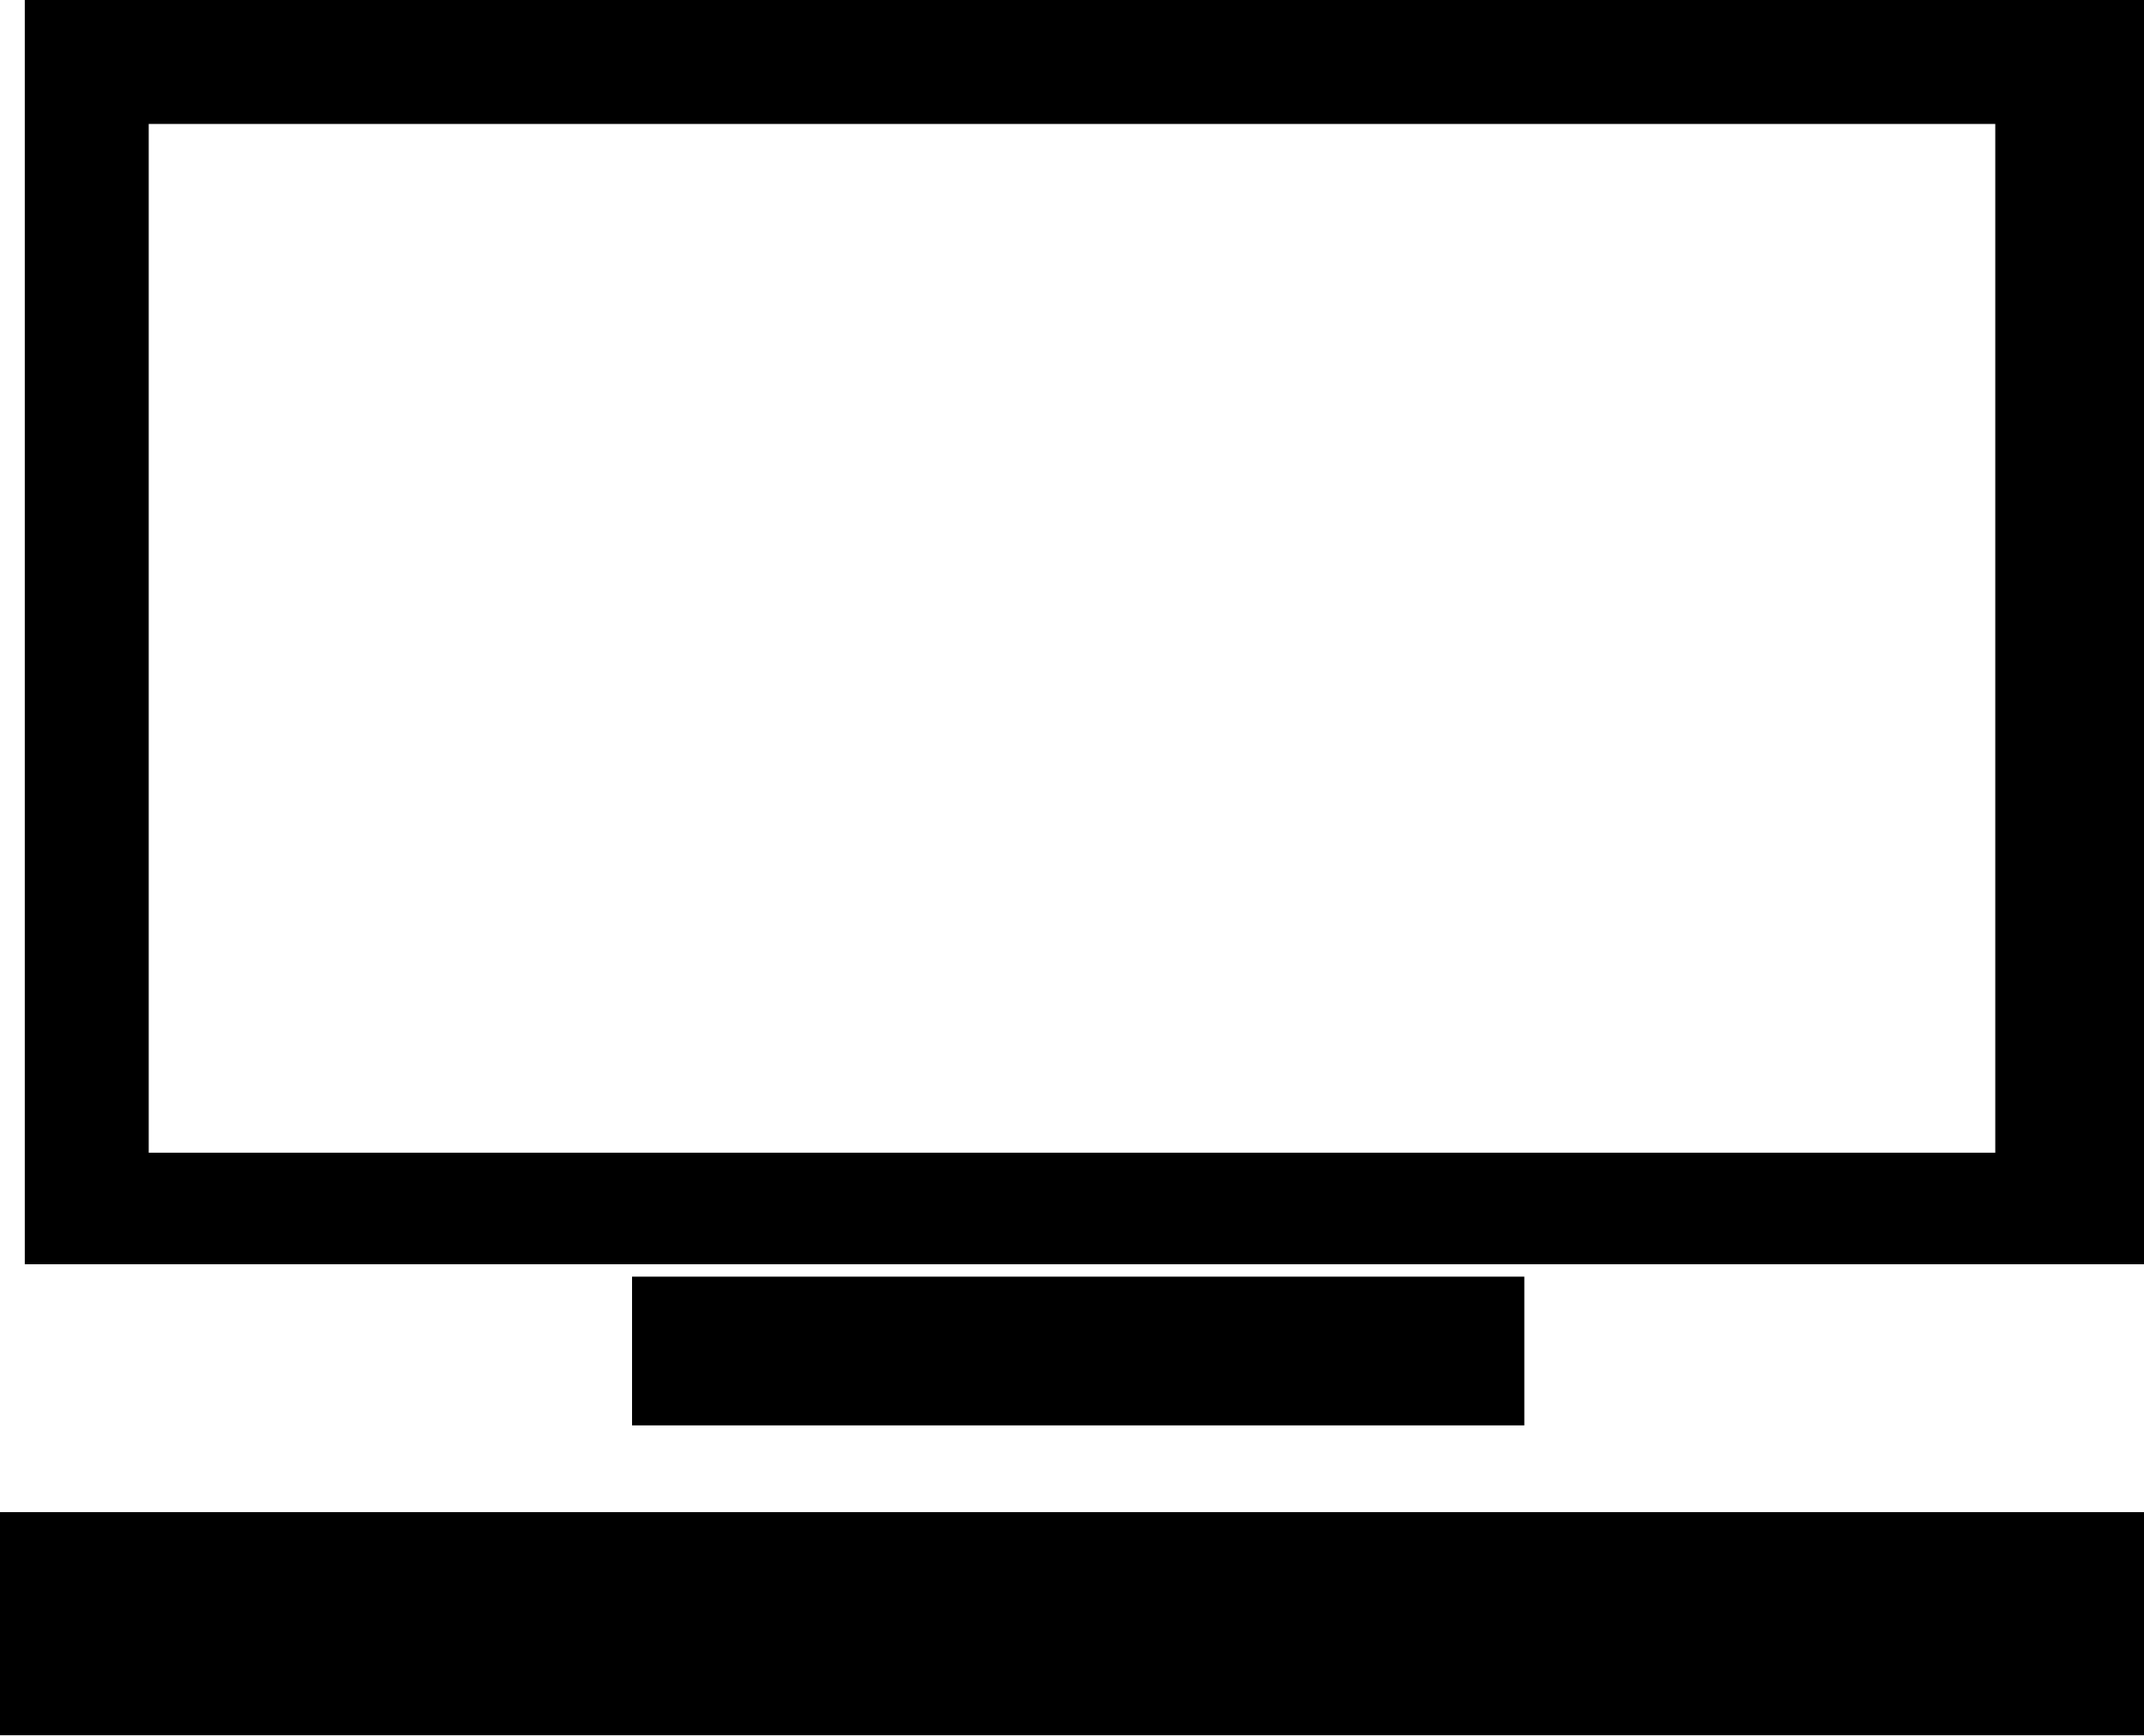
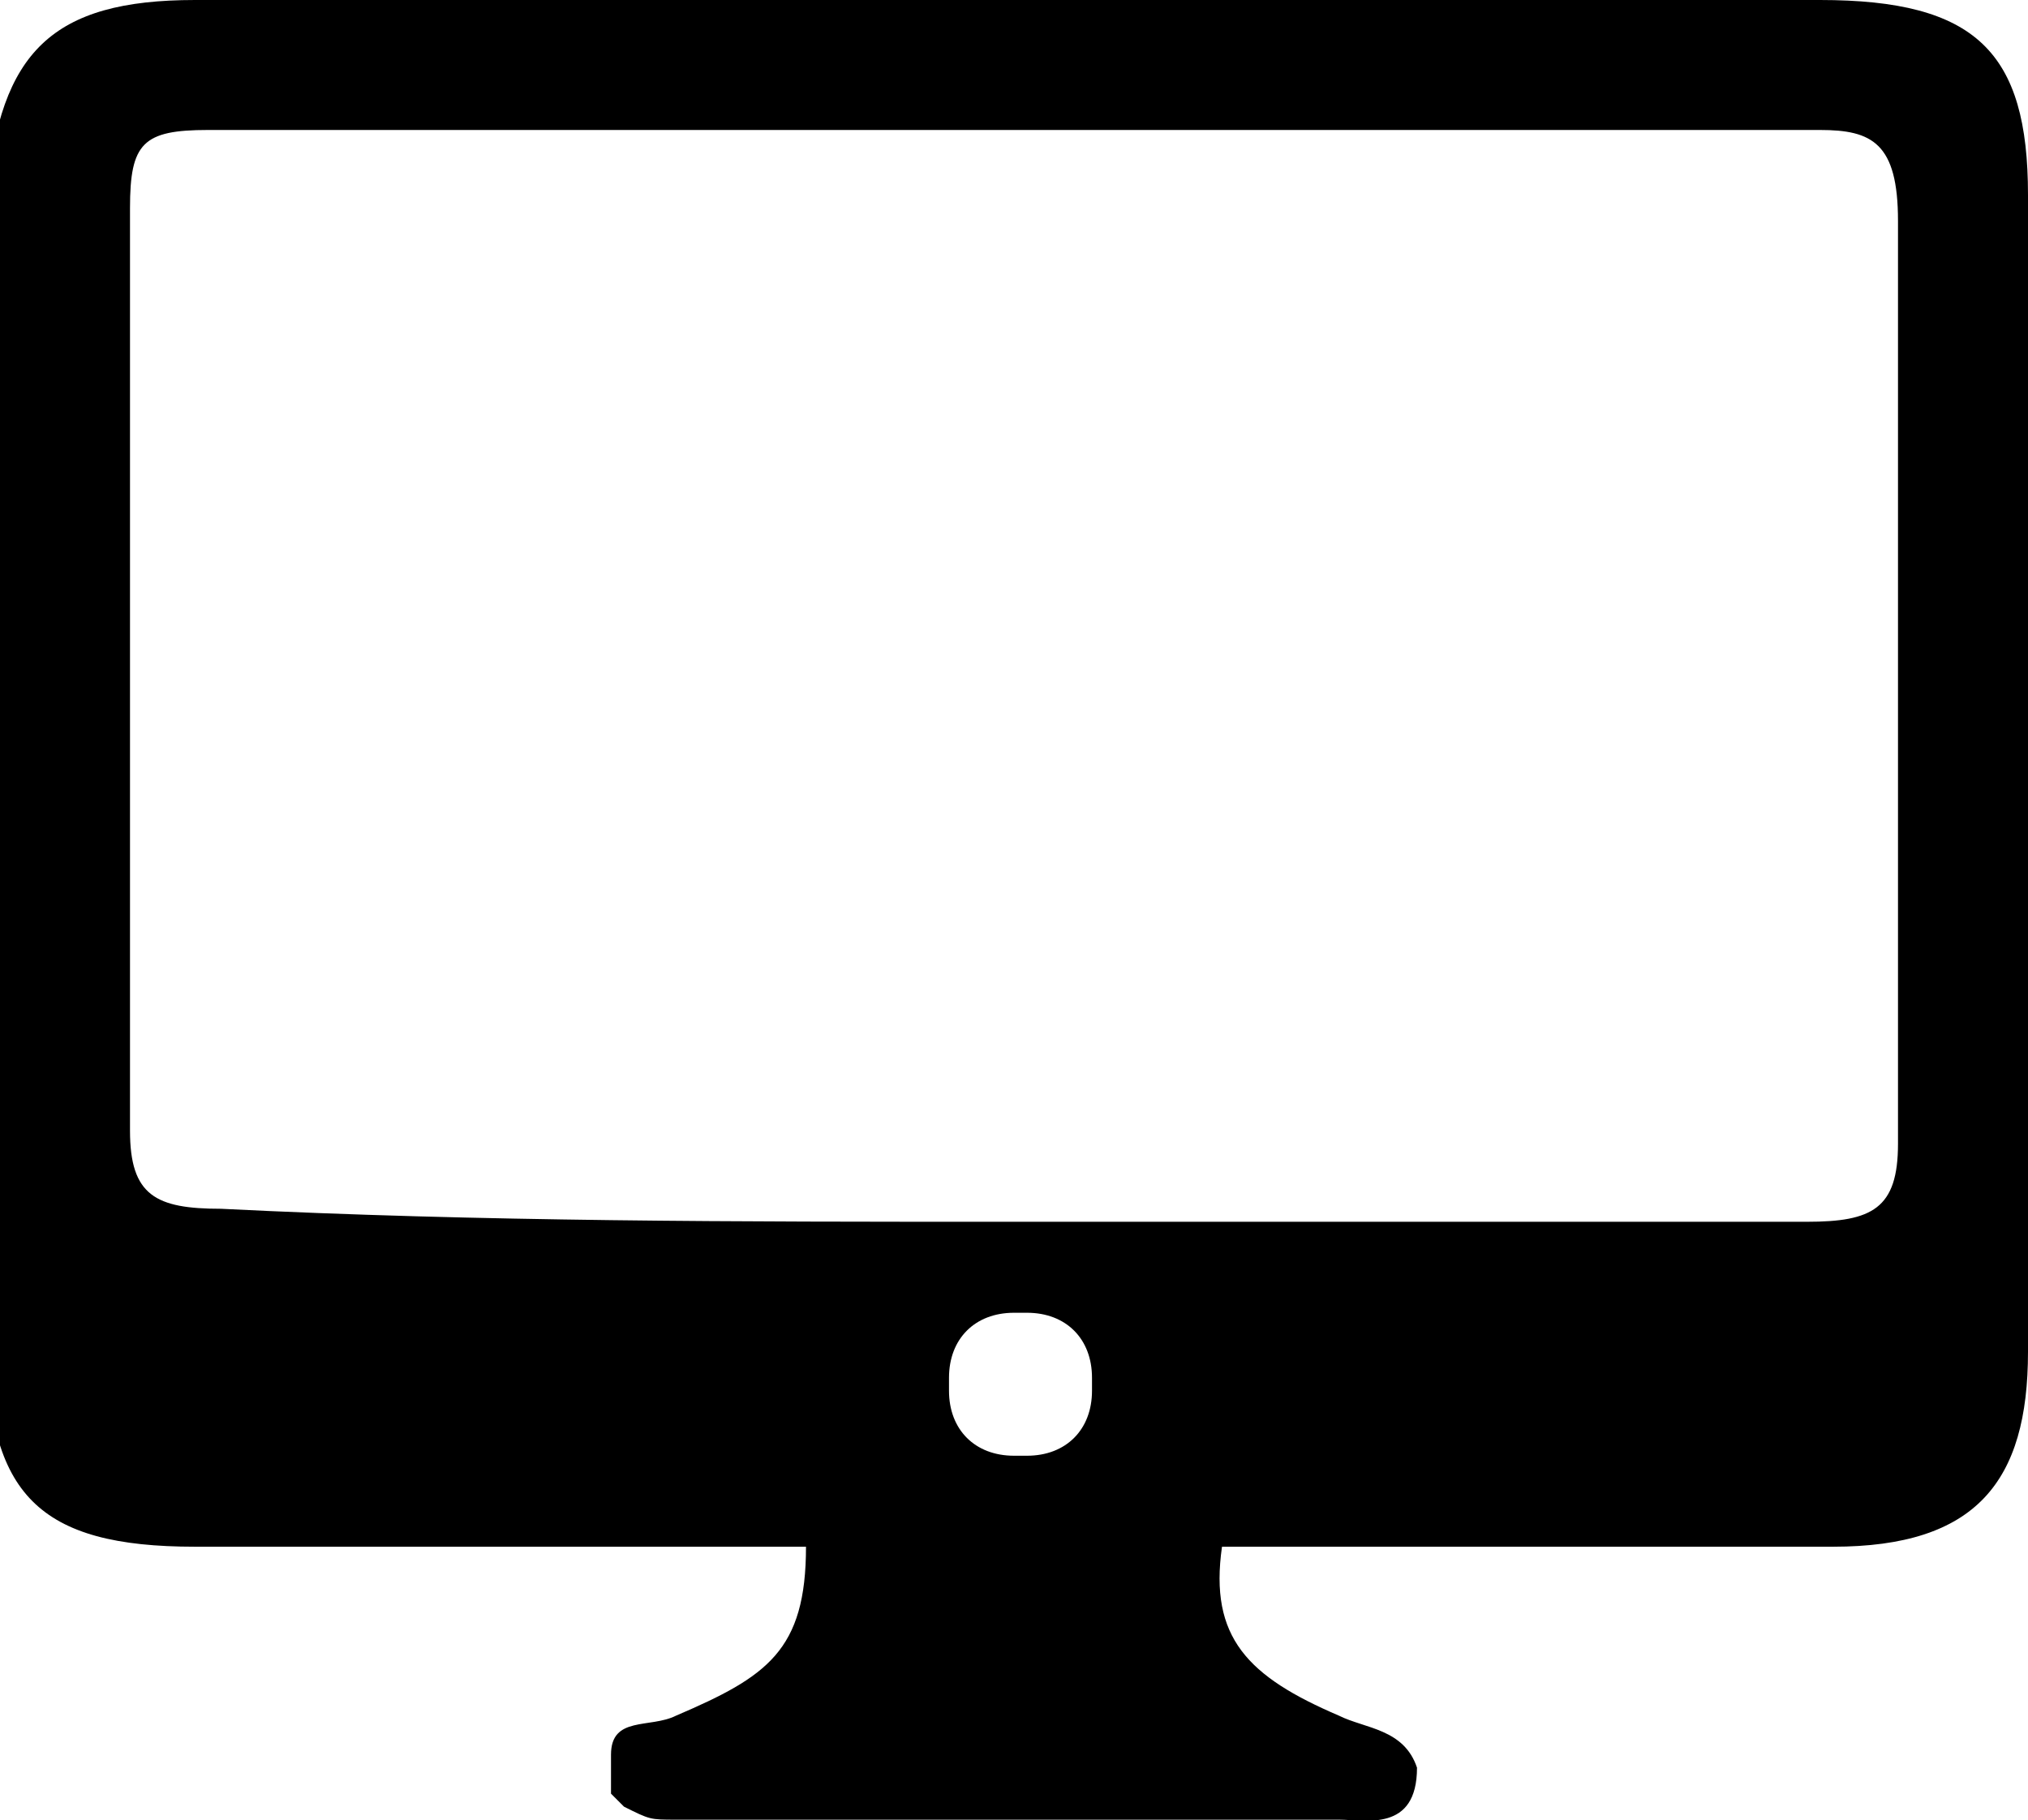
- <svg xmlns="http://www.w3.org/2000/svg" version="1.1" id="computer" x="0px" y="0px" viewBox="-1.7 0 17.3 14" enable-background="new -1.7 0 17.3 14" xml:space="preserve">
-   <path id="path1" d="M-1.7,12.2h17.3V14H-1.7V12.2z M3.4,10.3h7.2v1.2H3.4V10.3z M-0.5,1v8.3h14.9V1H-0.5z M-1.5,0h17.1v10.2H-1.5V0z  " />
+ <svg xmlns="http://www.w3.org/2000/svg" version="1.1" id="computer" x="0px" y="0px" viewBox="0 0 15.6 14" enable-background="new 0 0 15.6 14" xml:space="preserve">
+   <path d="M6.2,11.9c-1.6,0-3.1,0-4.7,0c-1.2,0-1.6-0.4-1.6-1.6c0-2.9,0-5.8,0-8.8C0,0.4,0.4,0,1.5,0C5.7,0,9.8,0,14,0  c1.2,0,1.6,0.4,1.6,1.5c0,3,0,5.9,0,8.9c0,1-0.4,1.5-1.5,1.5c-1.6,0-3.2,0-4.7,0c-0.1,0.7,0.2,1,0.9,1.3c0.2,0.1,0.5,0.1,0.6,0.4  c0,0.5-0.4,0.4-0.6,0.4c-1.6,0-3.4,0-5.1,0c-0.2,0-0.2,0-0.4-0.1c0,0-0.1-0.1-0.1-0.1c0-0.1,0-0.2,0-0.3c0-0.3,0.3-0.2,0.5-0.3  C5.9,12.9,6.2,12.7,6.2,11.9z M7.7,9.4C7.7,9.4,7.7,9.4,7.7,9.4c2.1,0,4.1,0,6.2,0c0.5,0,0.7-0.1,0.7-0.6c0-2.4,0-4.8,0-7.1  C14.6,1.1,14.4,1,14,1C9.8,1,5.7,1,1.6,1C1.1,1,1,1.1,1,1.6C1,4,1,6.3,1,8.7c0,0.5,0.2,0.6,0.7,0.6C3.7,9.4,5.7,9.4,7.7,9.4z   M8.4,10.7v-0.1c0-0.3-0.2-0.5-0.5-0.5H7.8c-0.3,0-0.5,0.2-0.5,0.5v0.1c0,0.3,0.2,0.5,0.5,0.5h0.1C8.2,11.2,8.4,11,8.4,10.7z" />
</svg>
